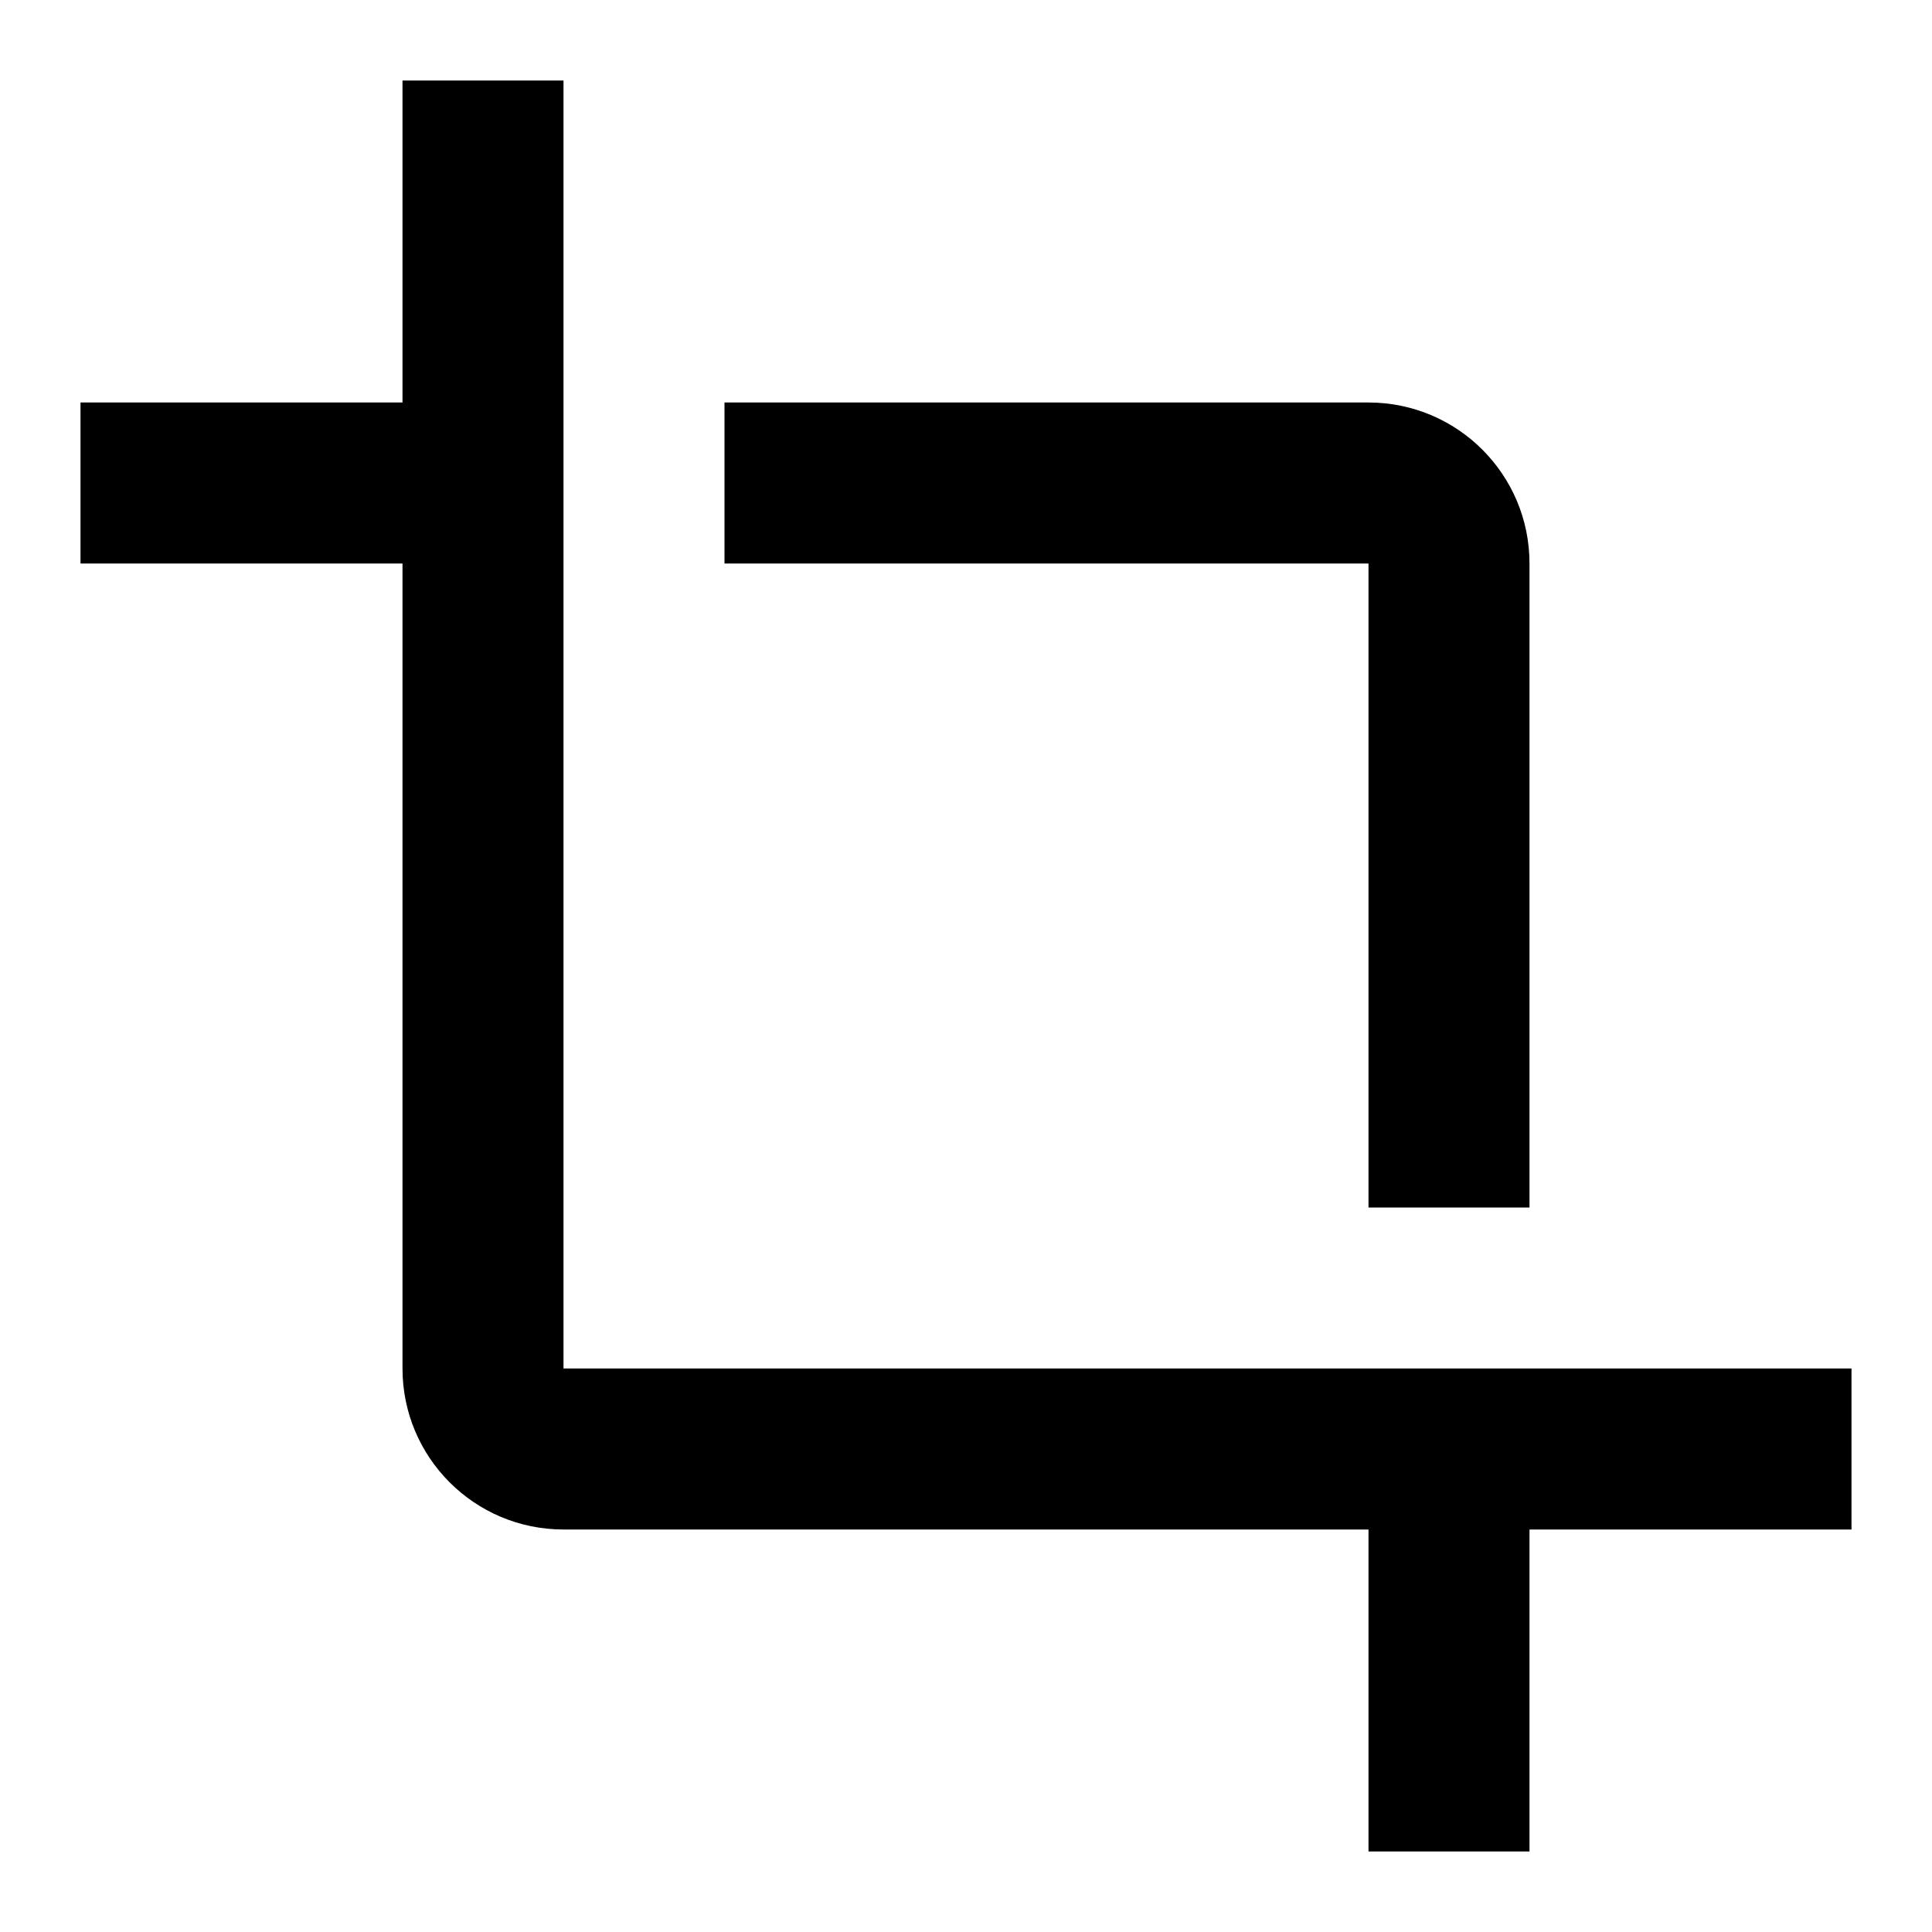
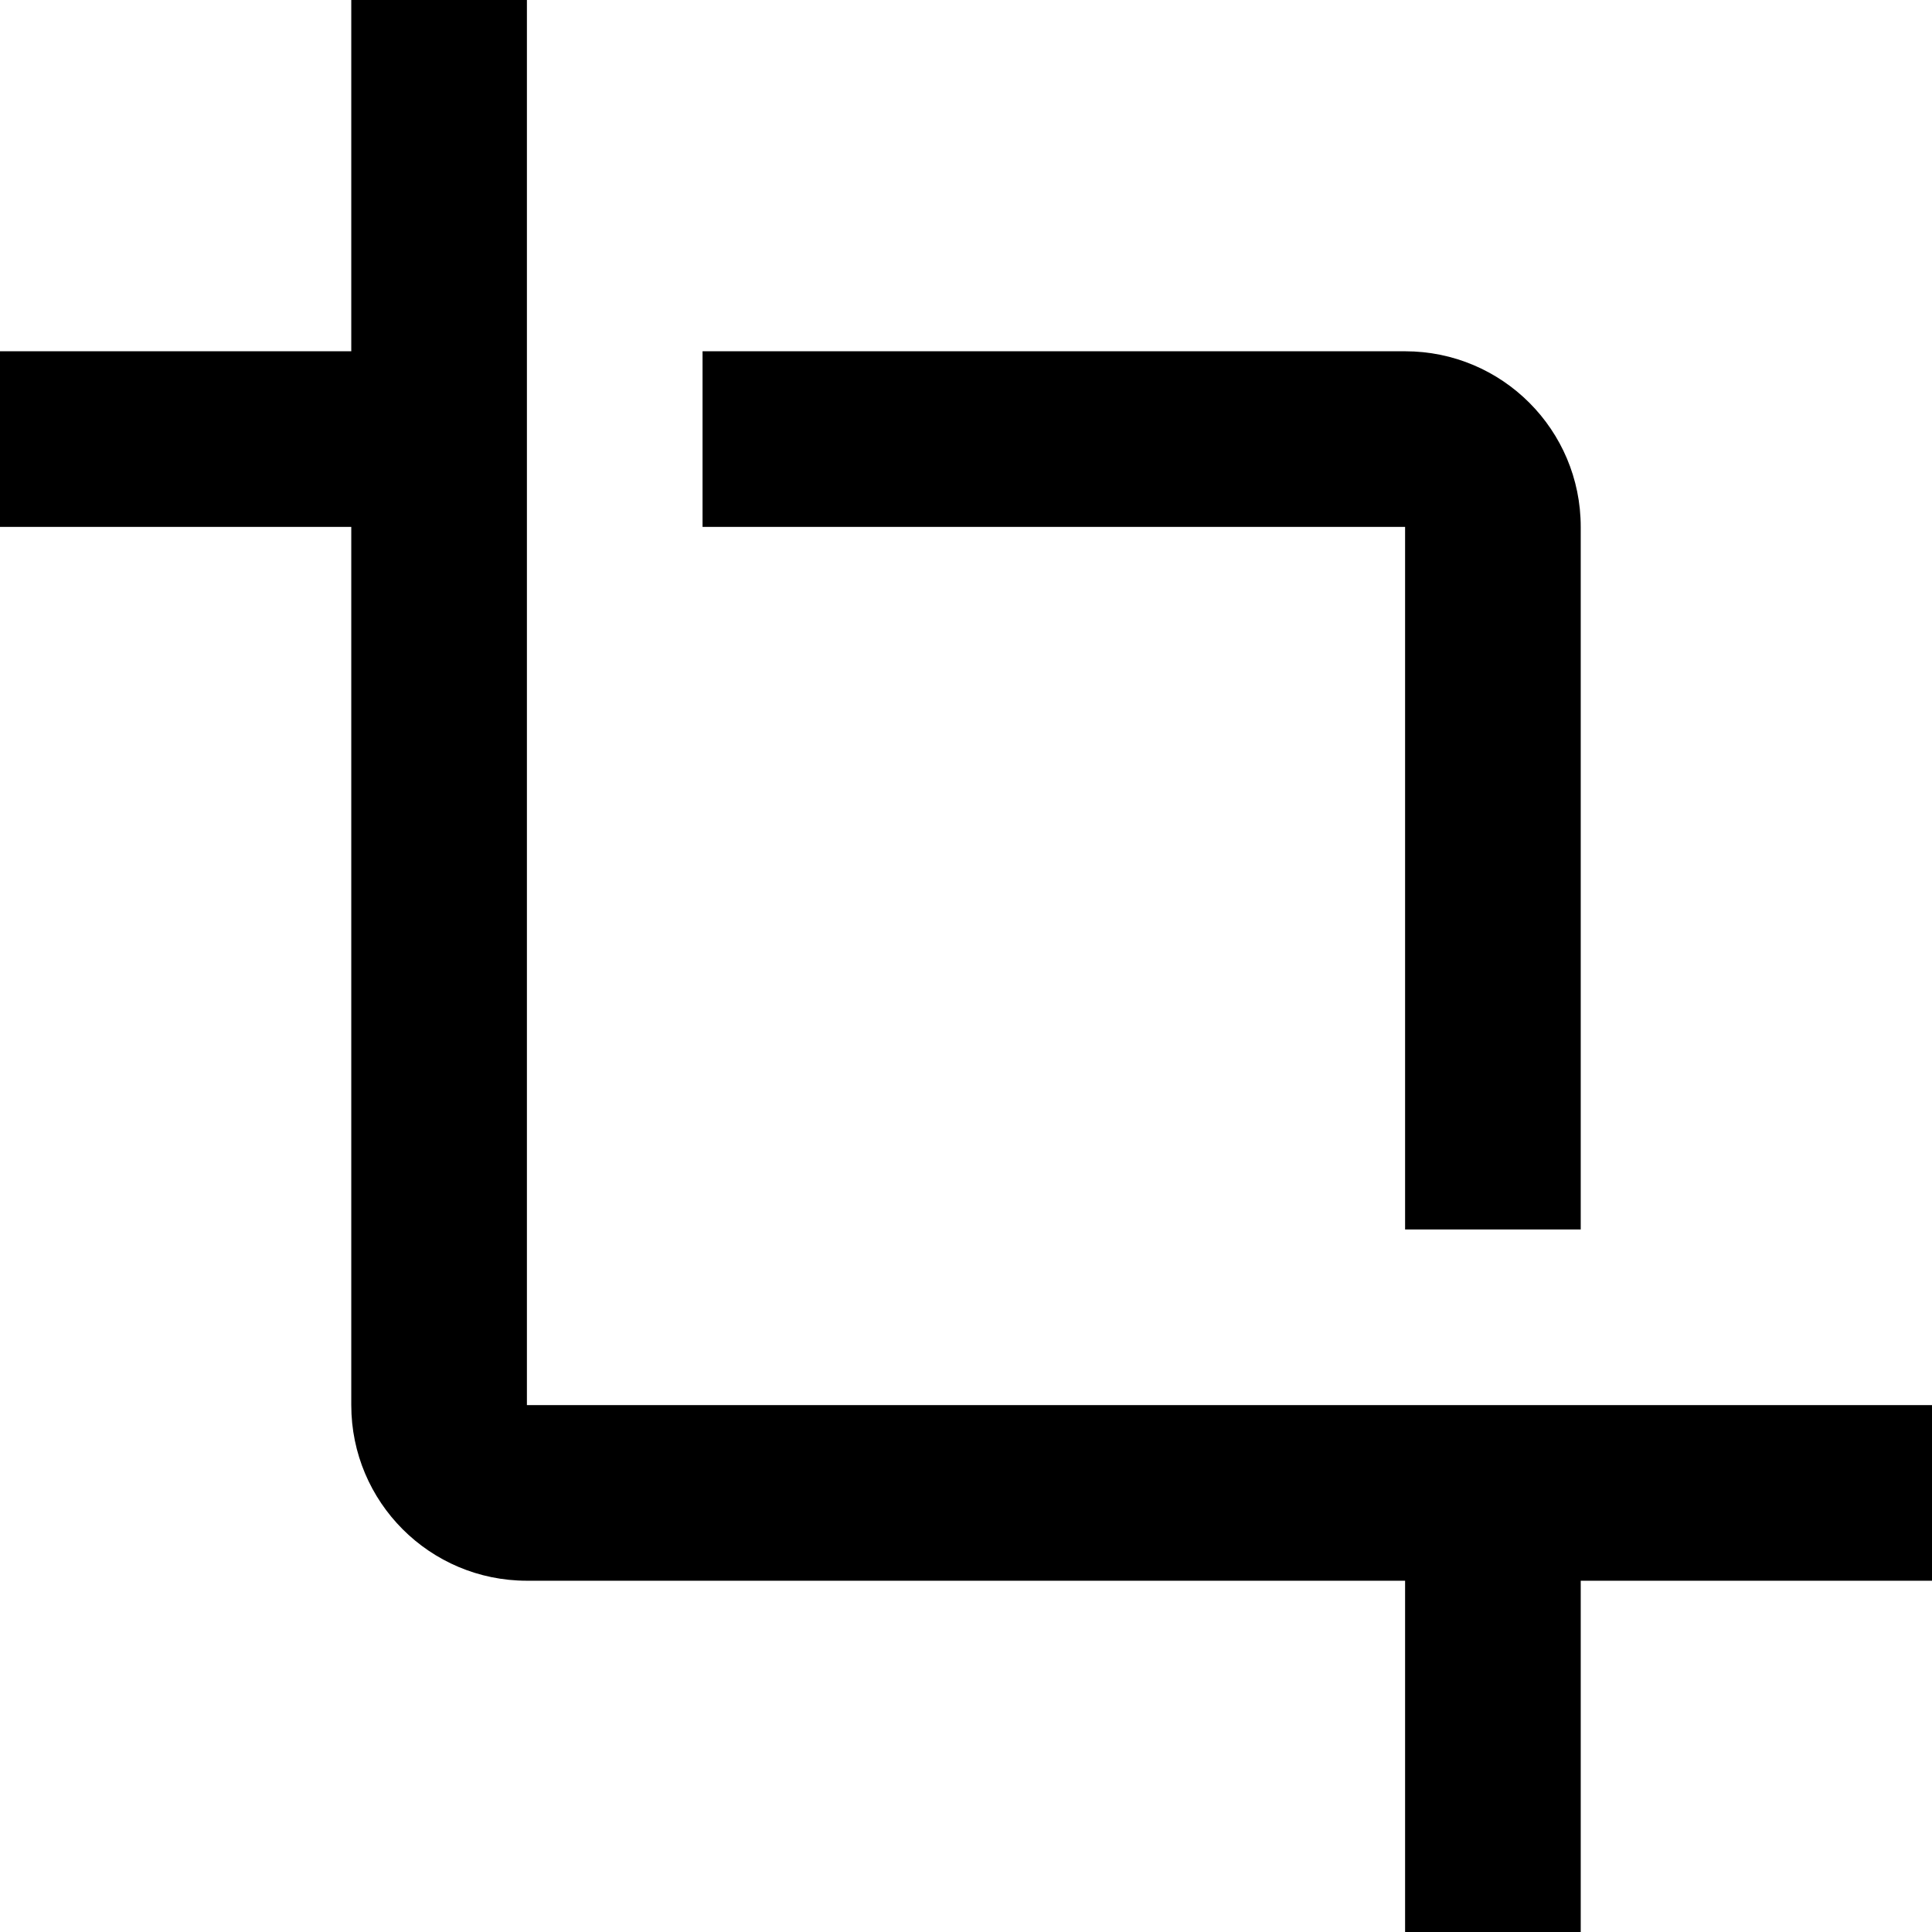
- <svg xmlns="http://www.w3.org/2000/svg" version="1.0" width="48" height="48">
+ <svg xmlns="http://www.w3.org/2000/svg" version="1.0" width="48" height="48" viewBox="2 2 44 44">
  <path fill="none" d="M0 0h48v48H0V0z" />
  <path d="M34 30h4V14c0-2.21-1.79-4-4-4H18v4h16v16zm-20 4V2h-4v8H2v4h8v20c0 2.21 1.79 4 4 4h20v8h4v-8h8v-4H14z" />
</svg>
